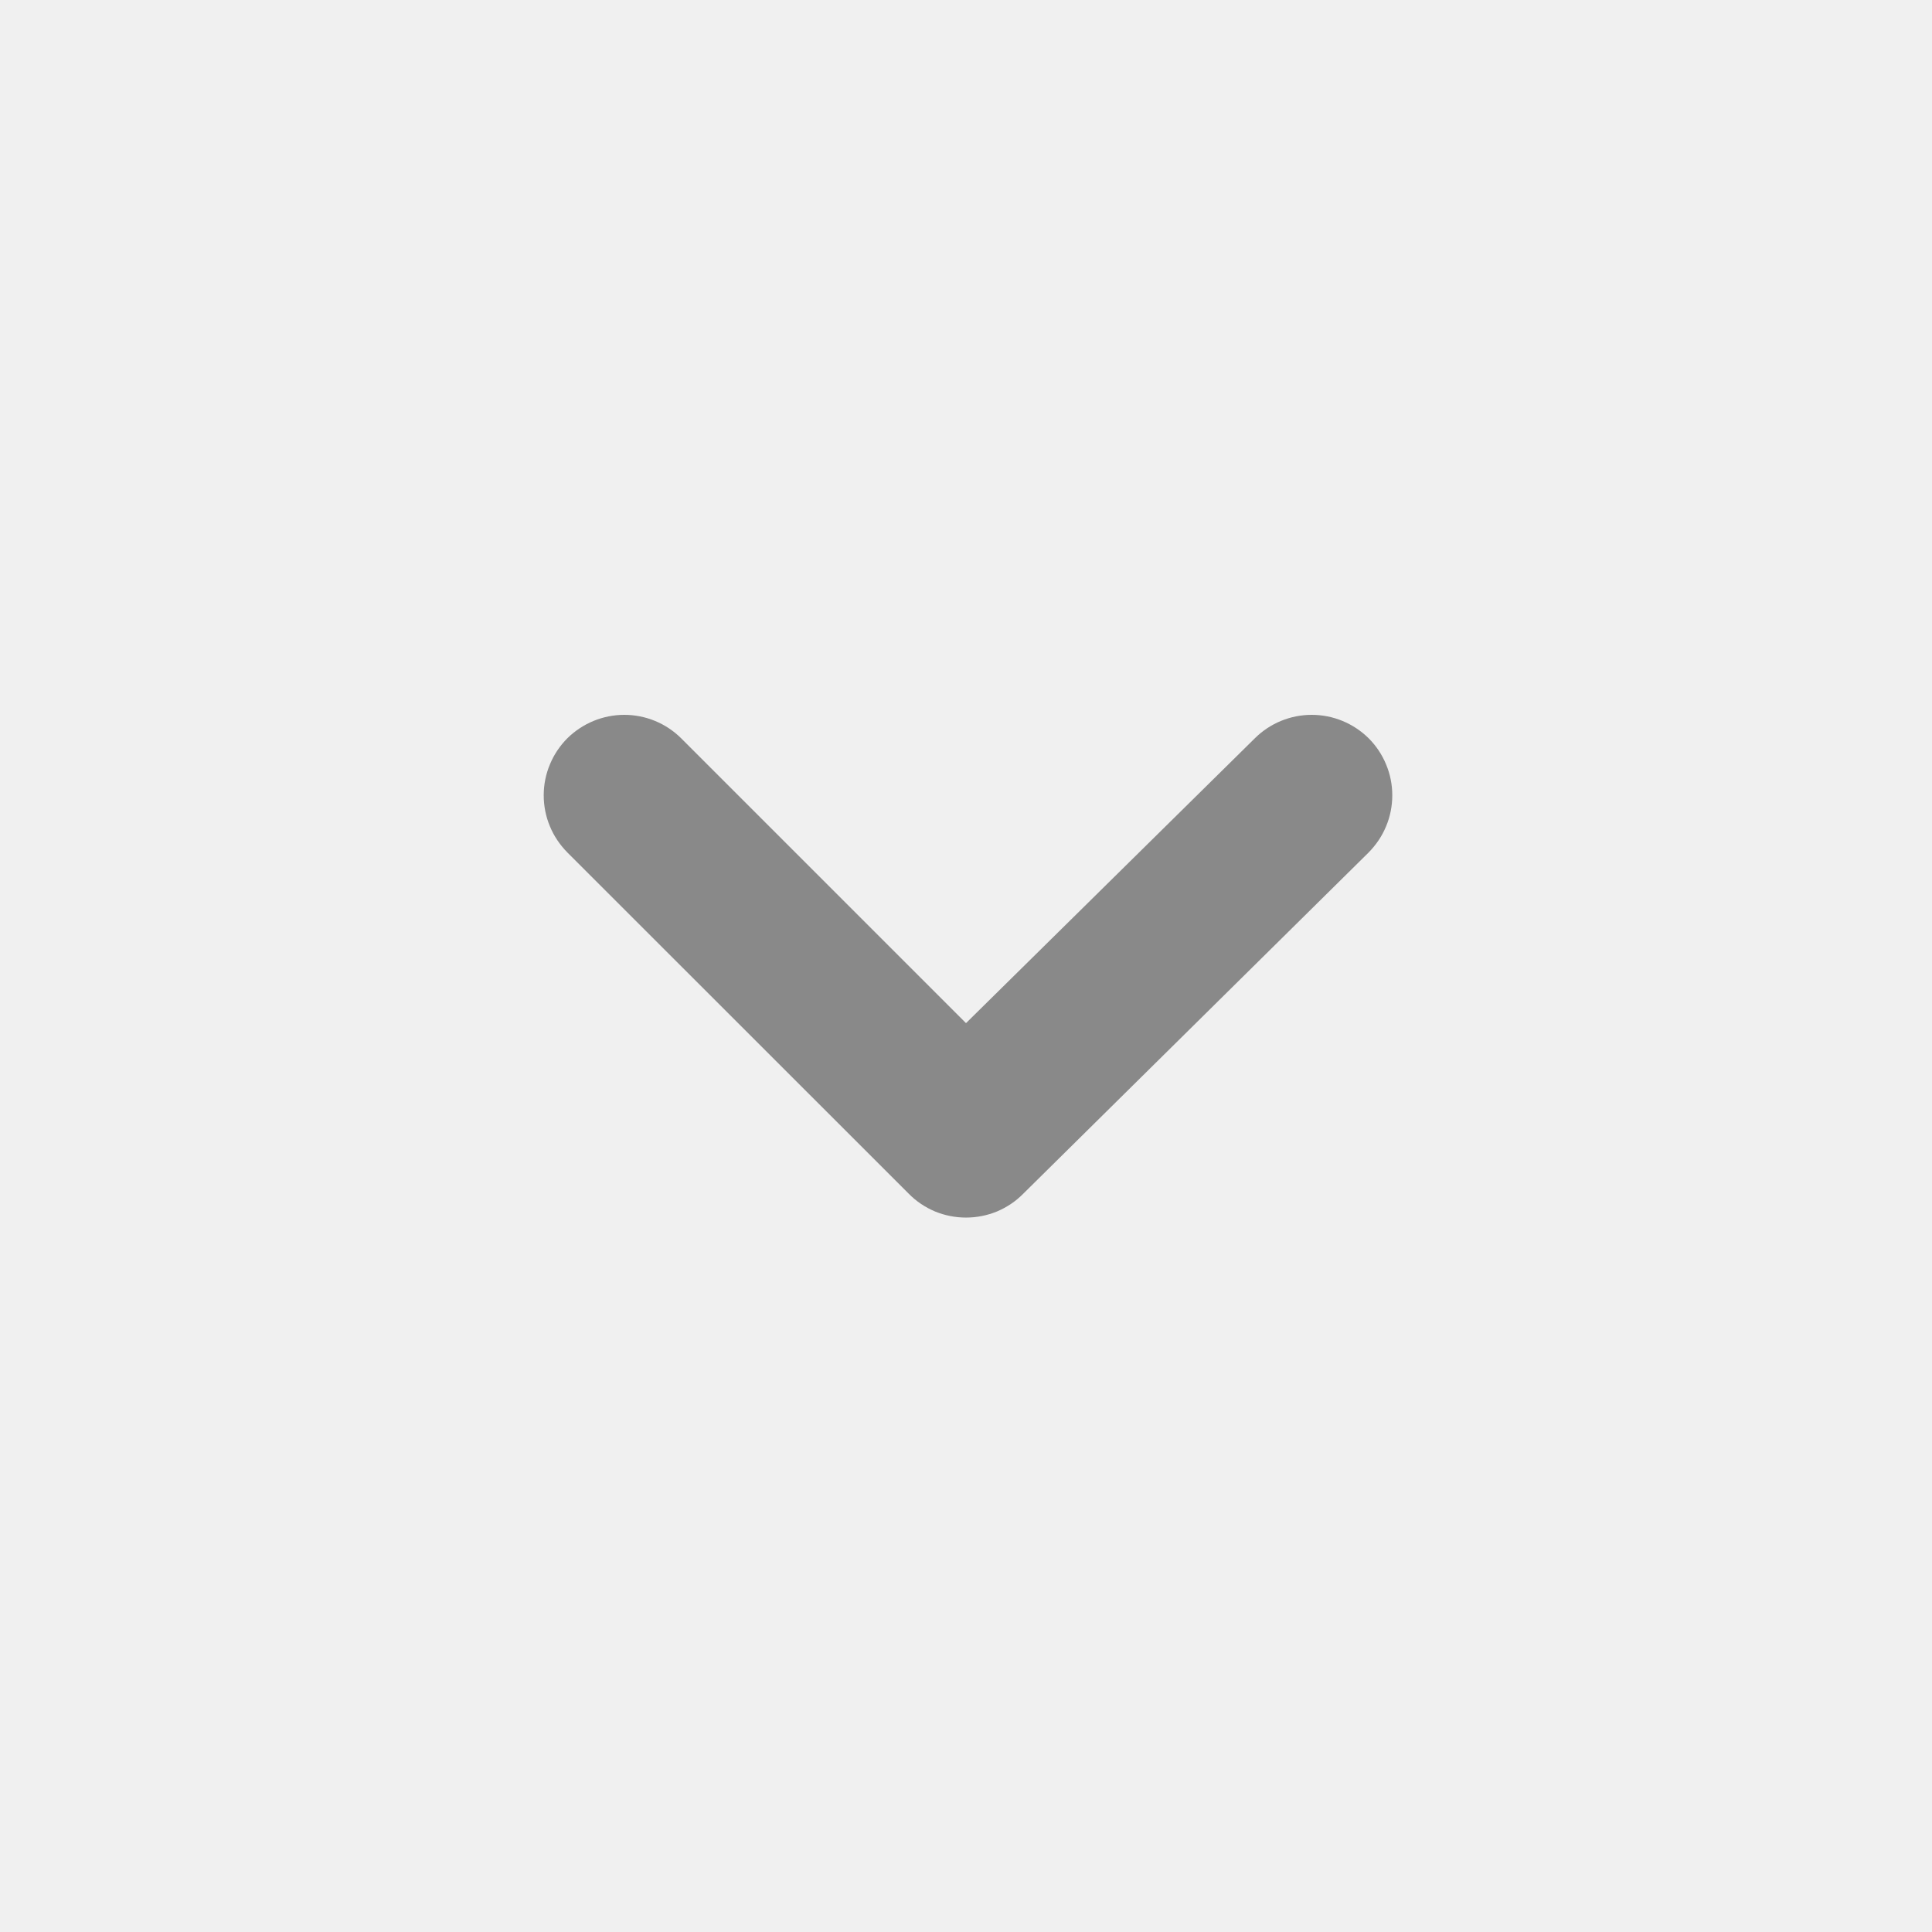
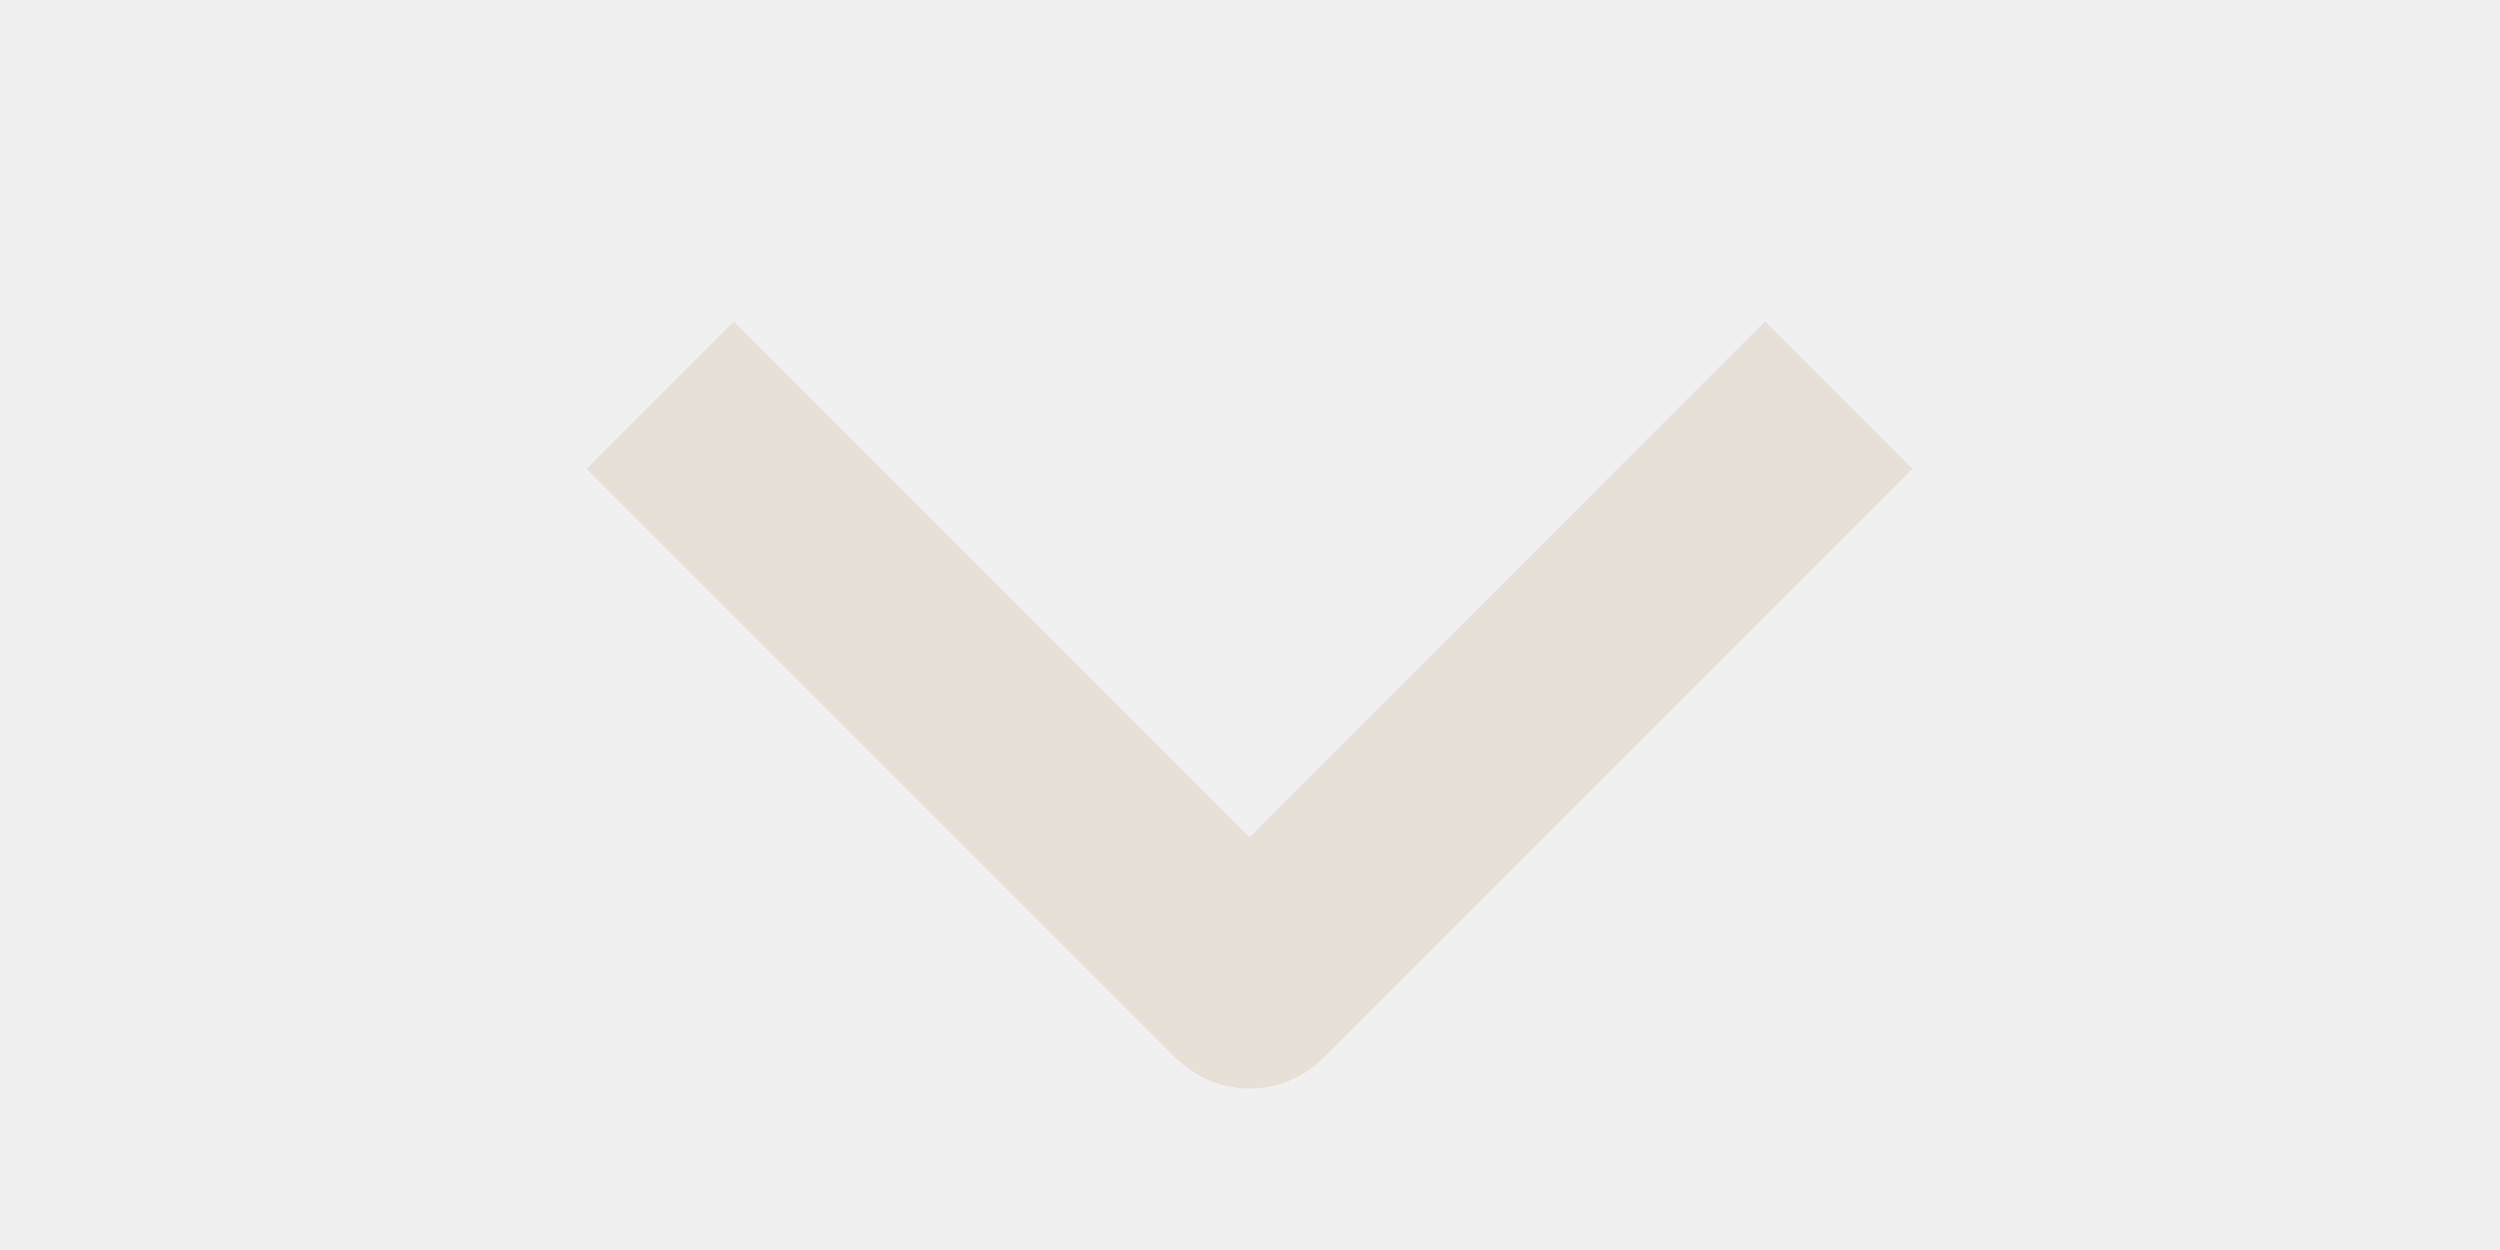
- <svg xmlns="http://www.w3.org/2000/svg" width="14" height="14" viewBox="0 0 14 14" fill="none">
-   <path d="M9.917 5.349C9.807 5.241 9.66 5.18 9.505 5.18C9.351 5.18 9.203 5.241 9.094 5.349L7 7.414L4.935 5.349C4.826 5.241 4.678 5.18 4.524 5.18C4.37 5.18 4.222 5.241 4.112 5.349C4.058 5.403 4.014 5.468 3.985 5.539C3.955 5.61 3.94 5.686 3.94 5.763C3.94 5.84 3.955 5.917 3.985 5.988C4.014 6.059 4.058 6.123 4.112 6.178L6.586 8.651C6.64 8.706 6.705 8.749 6.776 8.779C6.847 8.808 6.923 8.823 7 8.823C7.077 8.823 7.153 8.808 7.224 8.779C7.295 8.749 7.36 8.706 7.414 8.651L9.917 6.178C9.971 6.123 10.015 6.059 10.044 5.988C10.074 5.917 10.089 5.84 10.089 5.763C10.089 5.686 10.074 5.61 10.044 5.539C10.015 5.468 9.971 5.403 9.917 5.349Z" fill="#898989" />
+ <svg xmlns="http://www.w3.org/2000/svg" width="14" height="7" viewBox="0 0 14 7" fill="none">
+   <g clip-path="url(#clip0_48_288)">
+     <path fill-rule="evenodd" clip-rule="evenodd" d="M6.585 5.925L3.285 2.625L4.11 1.8L6.998 4.688L9.885 1.8L10.71 2.625L7.41 5.925C7.301 6.034 7.152 6.096 6.998 6.096C6.843 6.096 6.695 6.034 6.585 5.925Z" fill="#E6E0D7" />
+   </g>
+   <defs>
+     <clipPath id="clip0_48_288">
+       <rect width="7" height="14" fill="white" transform="translate(14) rotate(90)" />
+     </clipPath>
+   </defs>
</svg>
